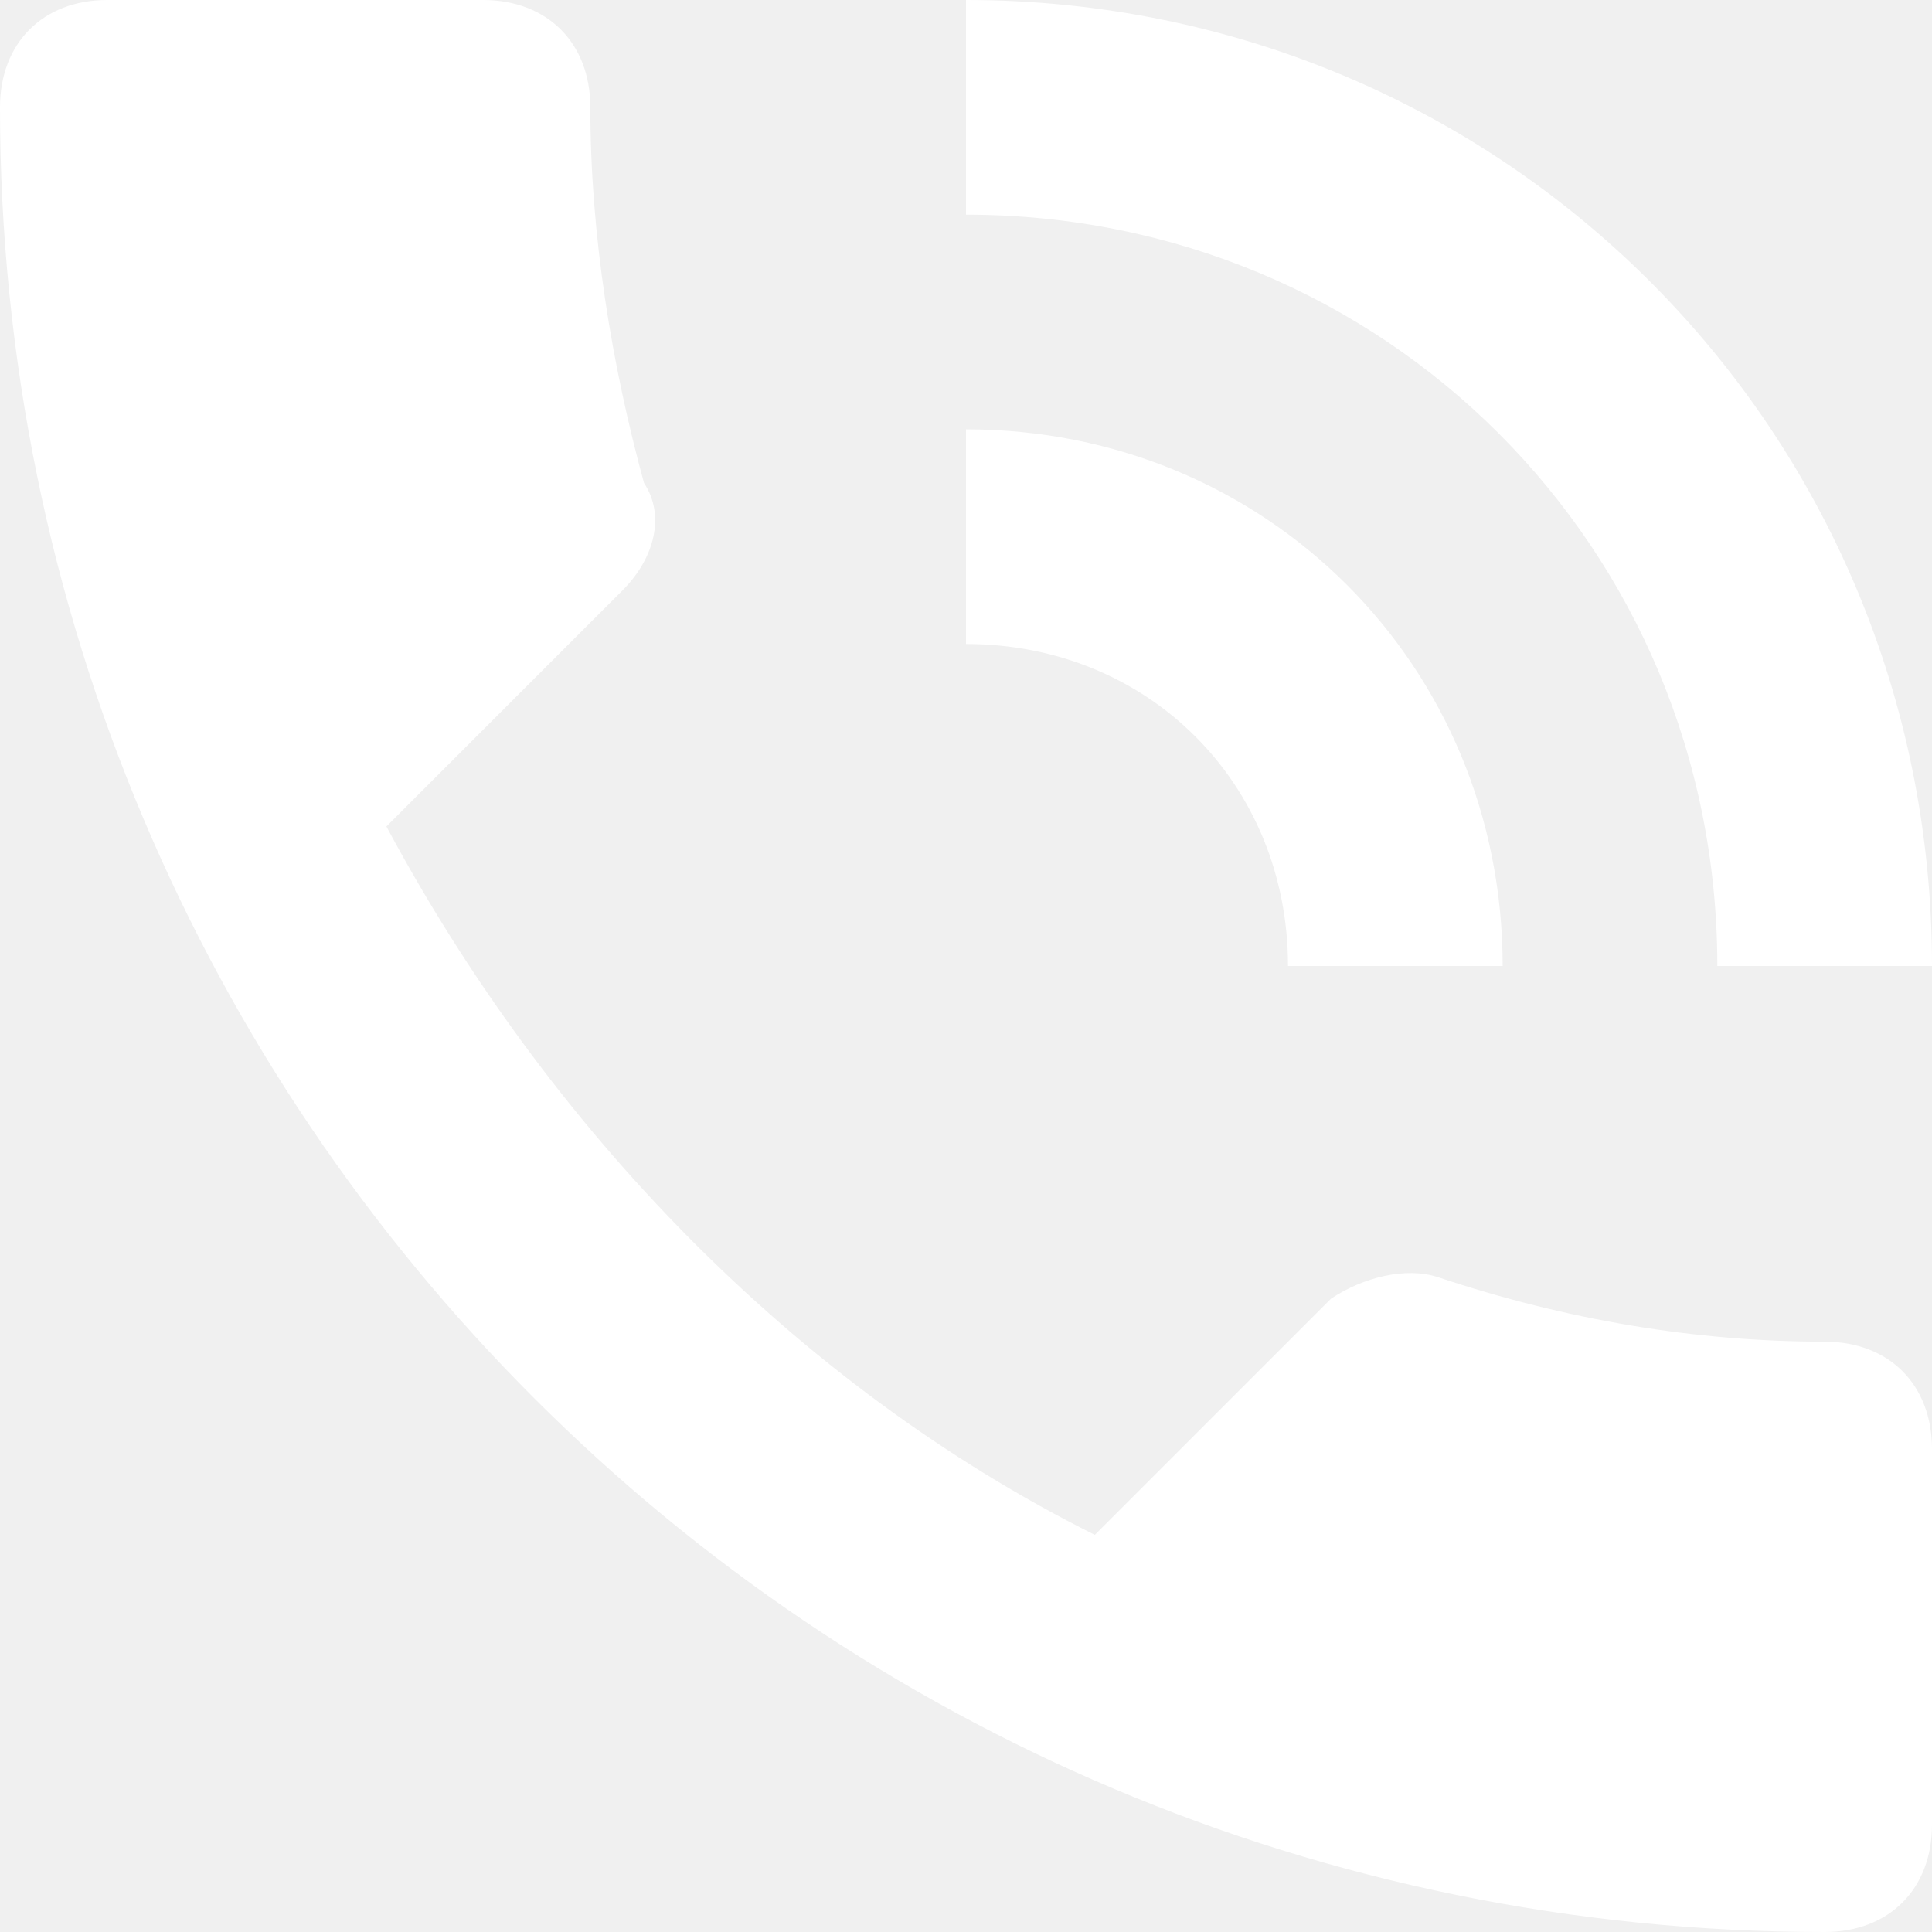
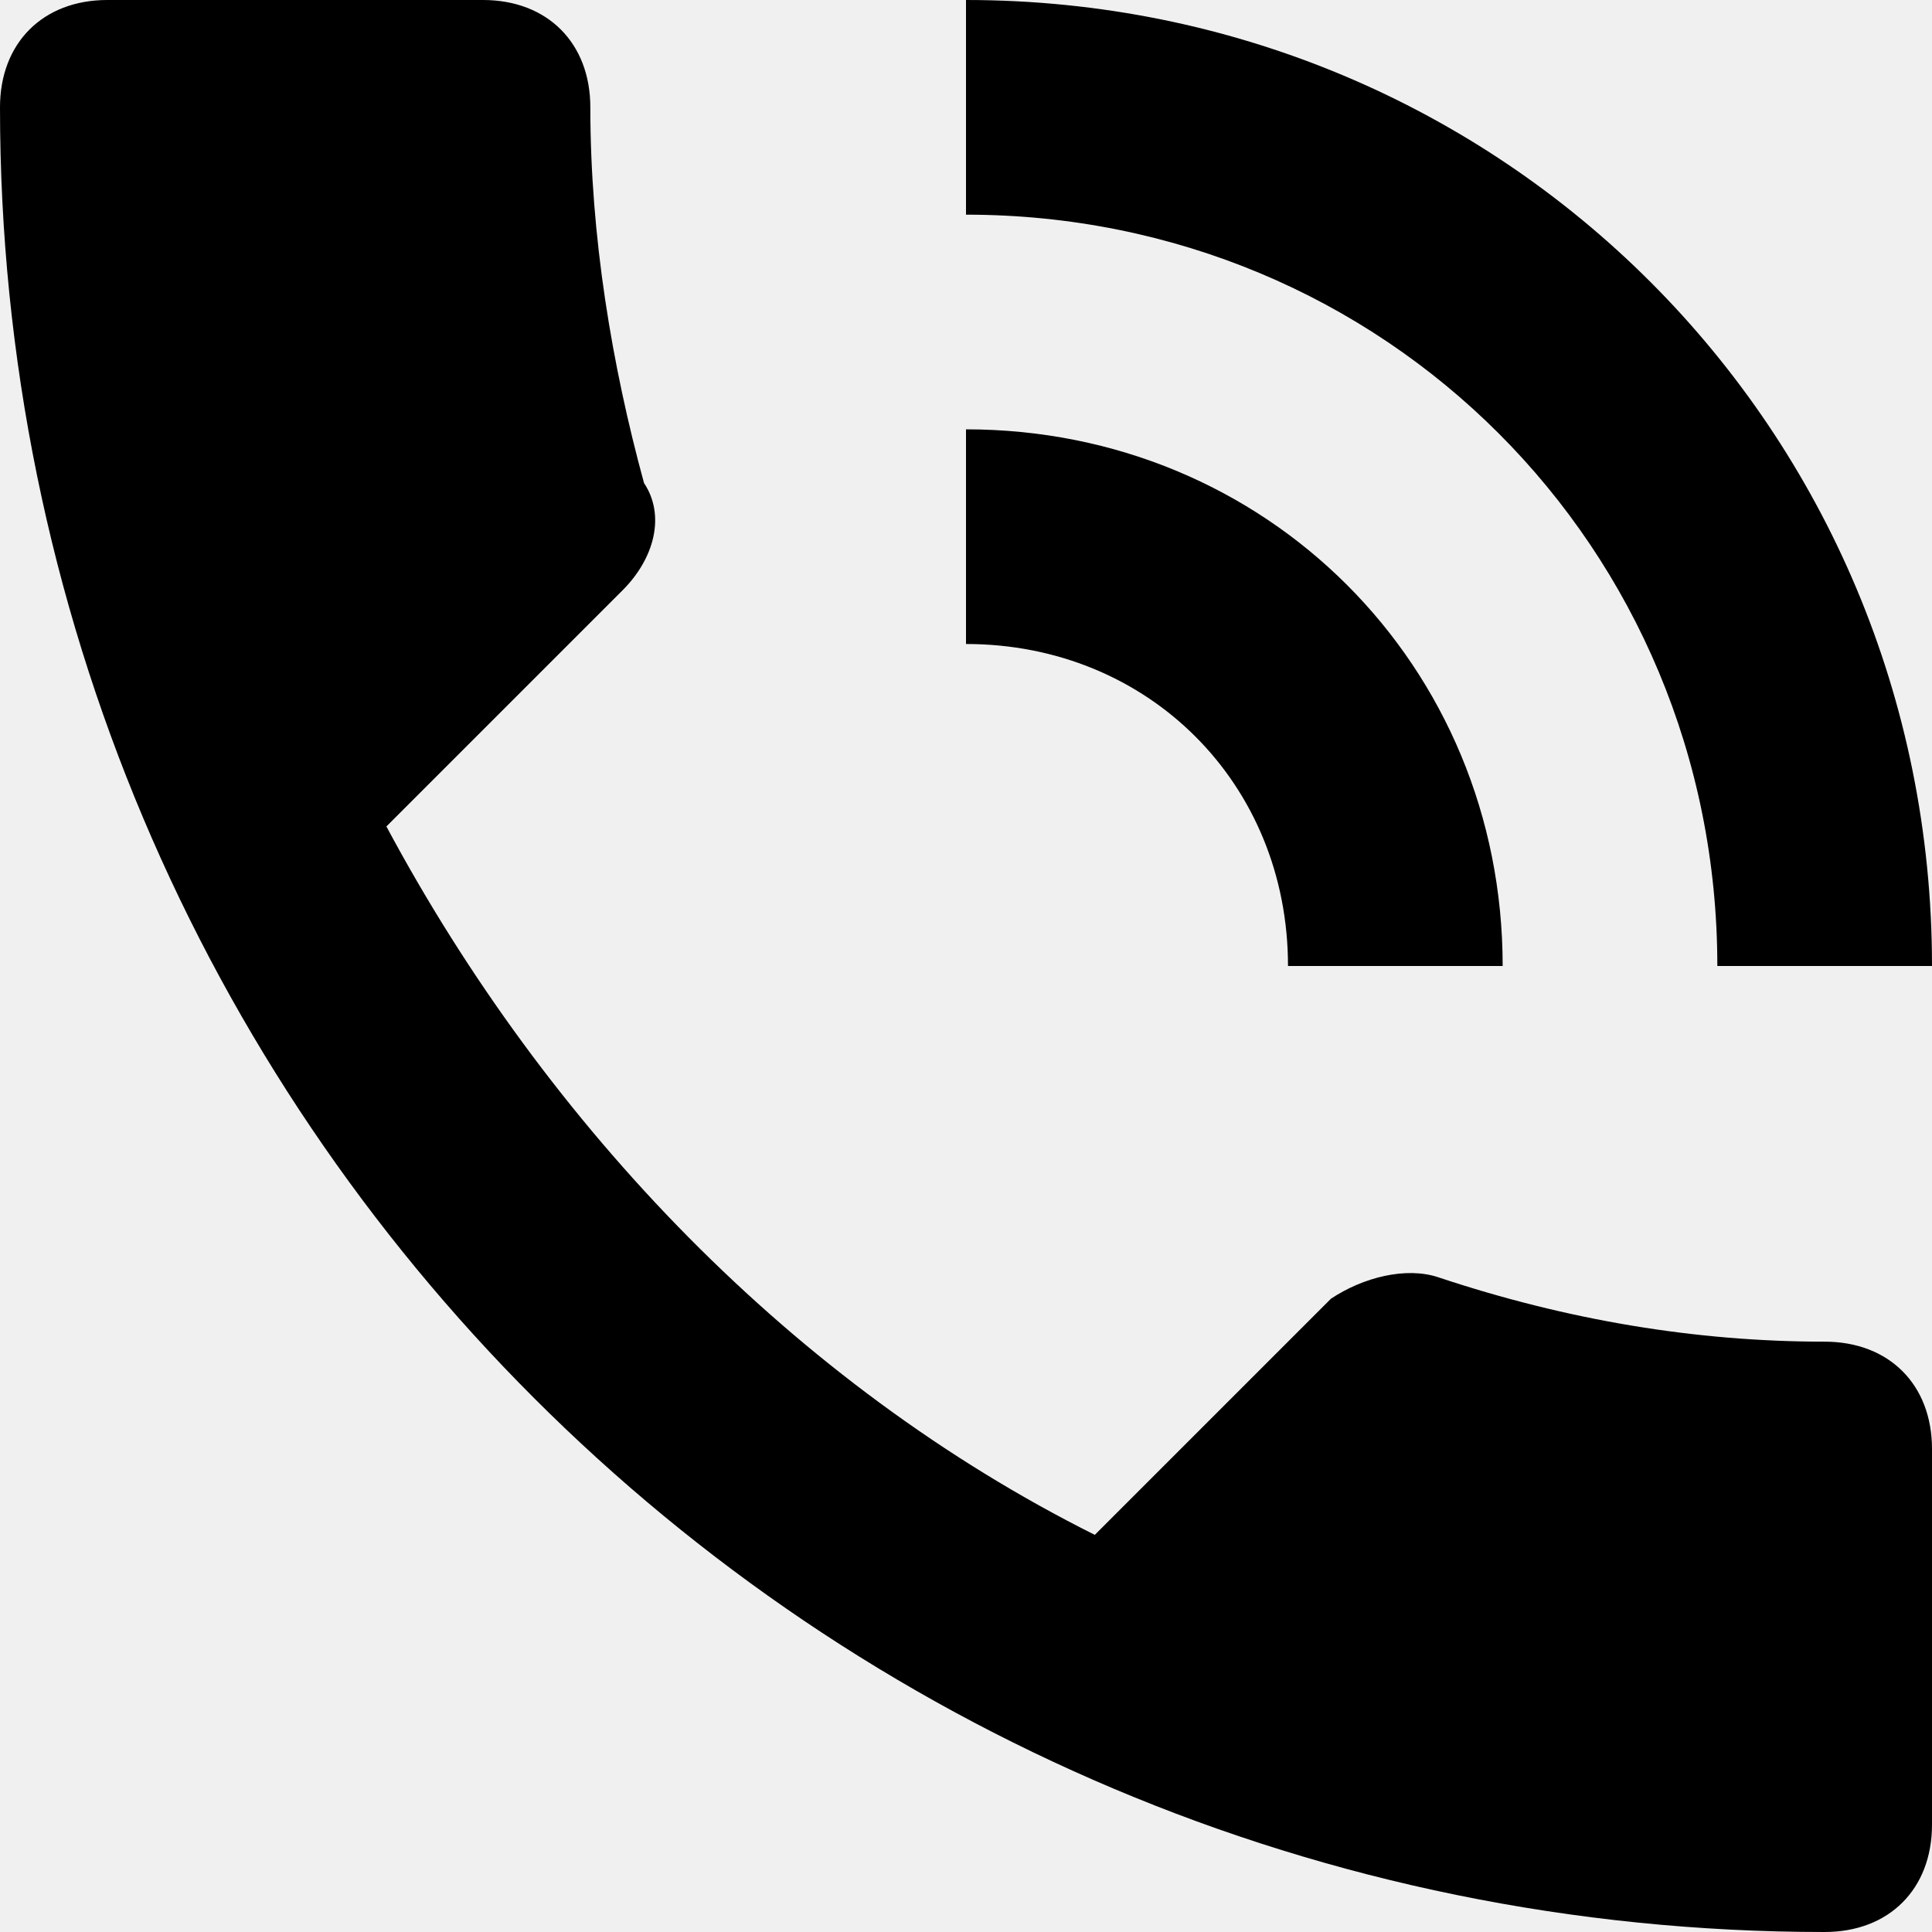
<svg xmlns="http://www.w3.org/2000/svg" width="18" height="18">
-   <path d="M17 12.5c-1.2 0-2.4-.2-3.6-.6-.3-.1-.7 0-1 .2l-2.2 2.2c-2.8-1.4-5.1-3.8-6.6-6.6l2.2-2.2c.3-.3.4-.7.2-1-.3-1.1-.5-2.3-.5-3.5 0-.6-.4-1-1-1H1C.4 0 0 .4 0 1c0 9.4 7.6 17 17 17 .6 0 1-.4 1-1v-3.5c0-.6-.4-1-1-1zM16 9h2c0-5-4-9-9-9v2c3.9 0 7 3.1 7 7zm-4 0h2c0-2.8-2.2-5-5-5v2c1.7 0 3 1.3 3 3z" fill="#FFF" fill-rule="evenodd" />
+   <path d="M17 12.5c-1.2 0-2.4-.2-3.6-.6-.3-.1-.7 0-1 .2l-2.2 2.2c-2.8-1.4-5.1-3.8-6.6-6.6l2.2-2.2c.3-.3.4-.7.2-1-.3-1.1-.5-2.3-.5-3.5 0-.6-.4-1-1-1H1C.4 0 0 .4 0 1c0 9.4 7.6 17 17 17 .6 0 1-.4 1-1v-3.5c0-.6-.4-1-1-1zM16 9h2c0-5-4-9-9-9v2c3.9 0 7 3.1 7 7zm-4 0h2c0-2.8-2.2-5-5-5v2c1.7 0 3 1.3 3 3z" fill-rule="evenodd" />
</svg>
